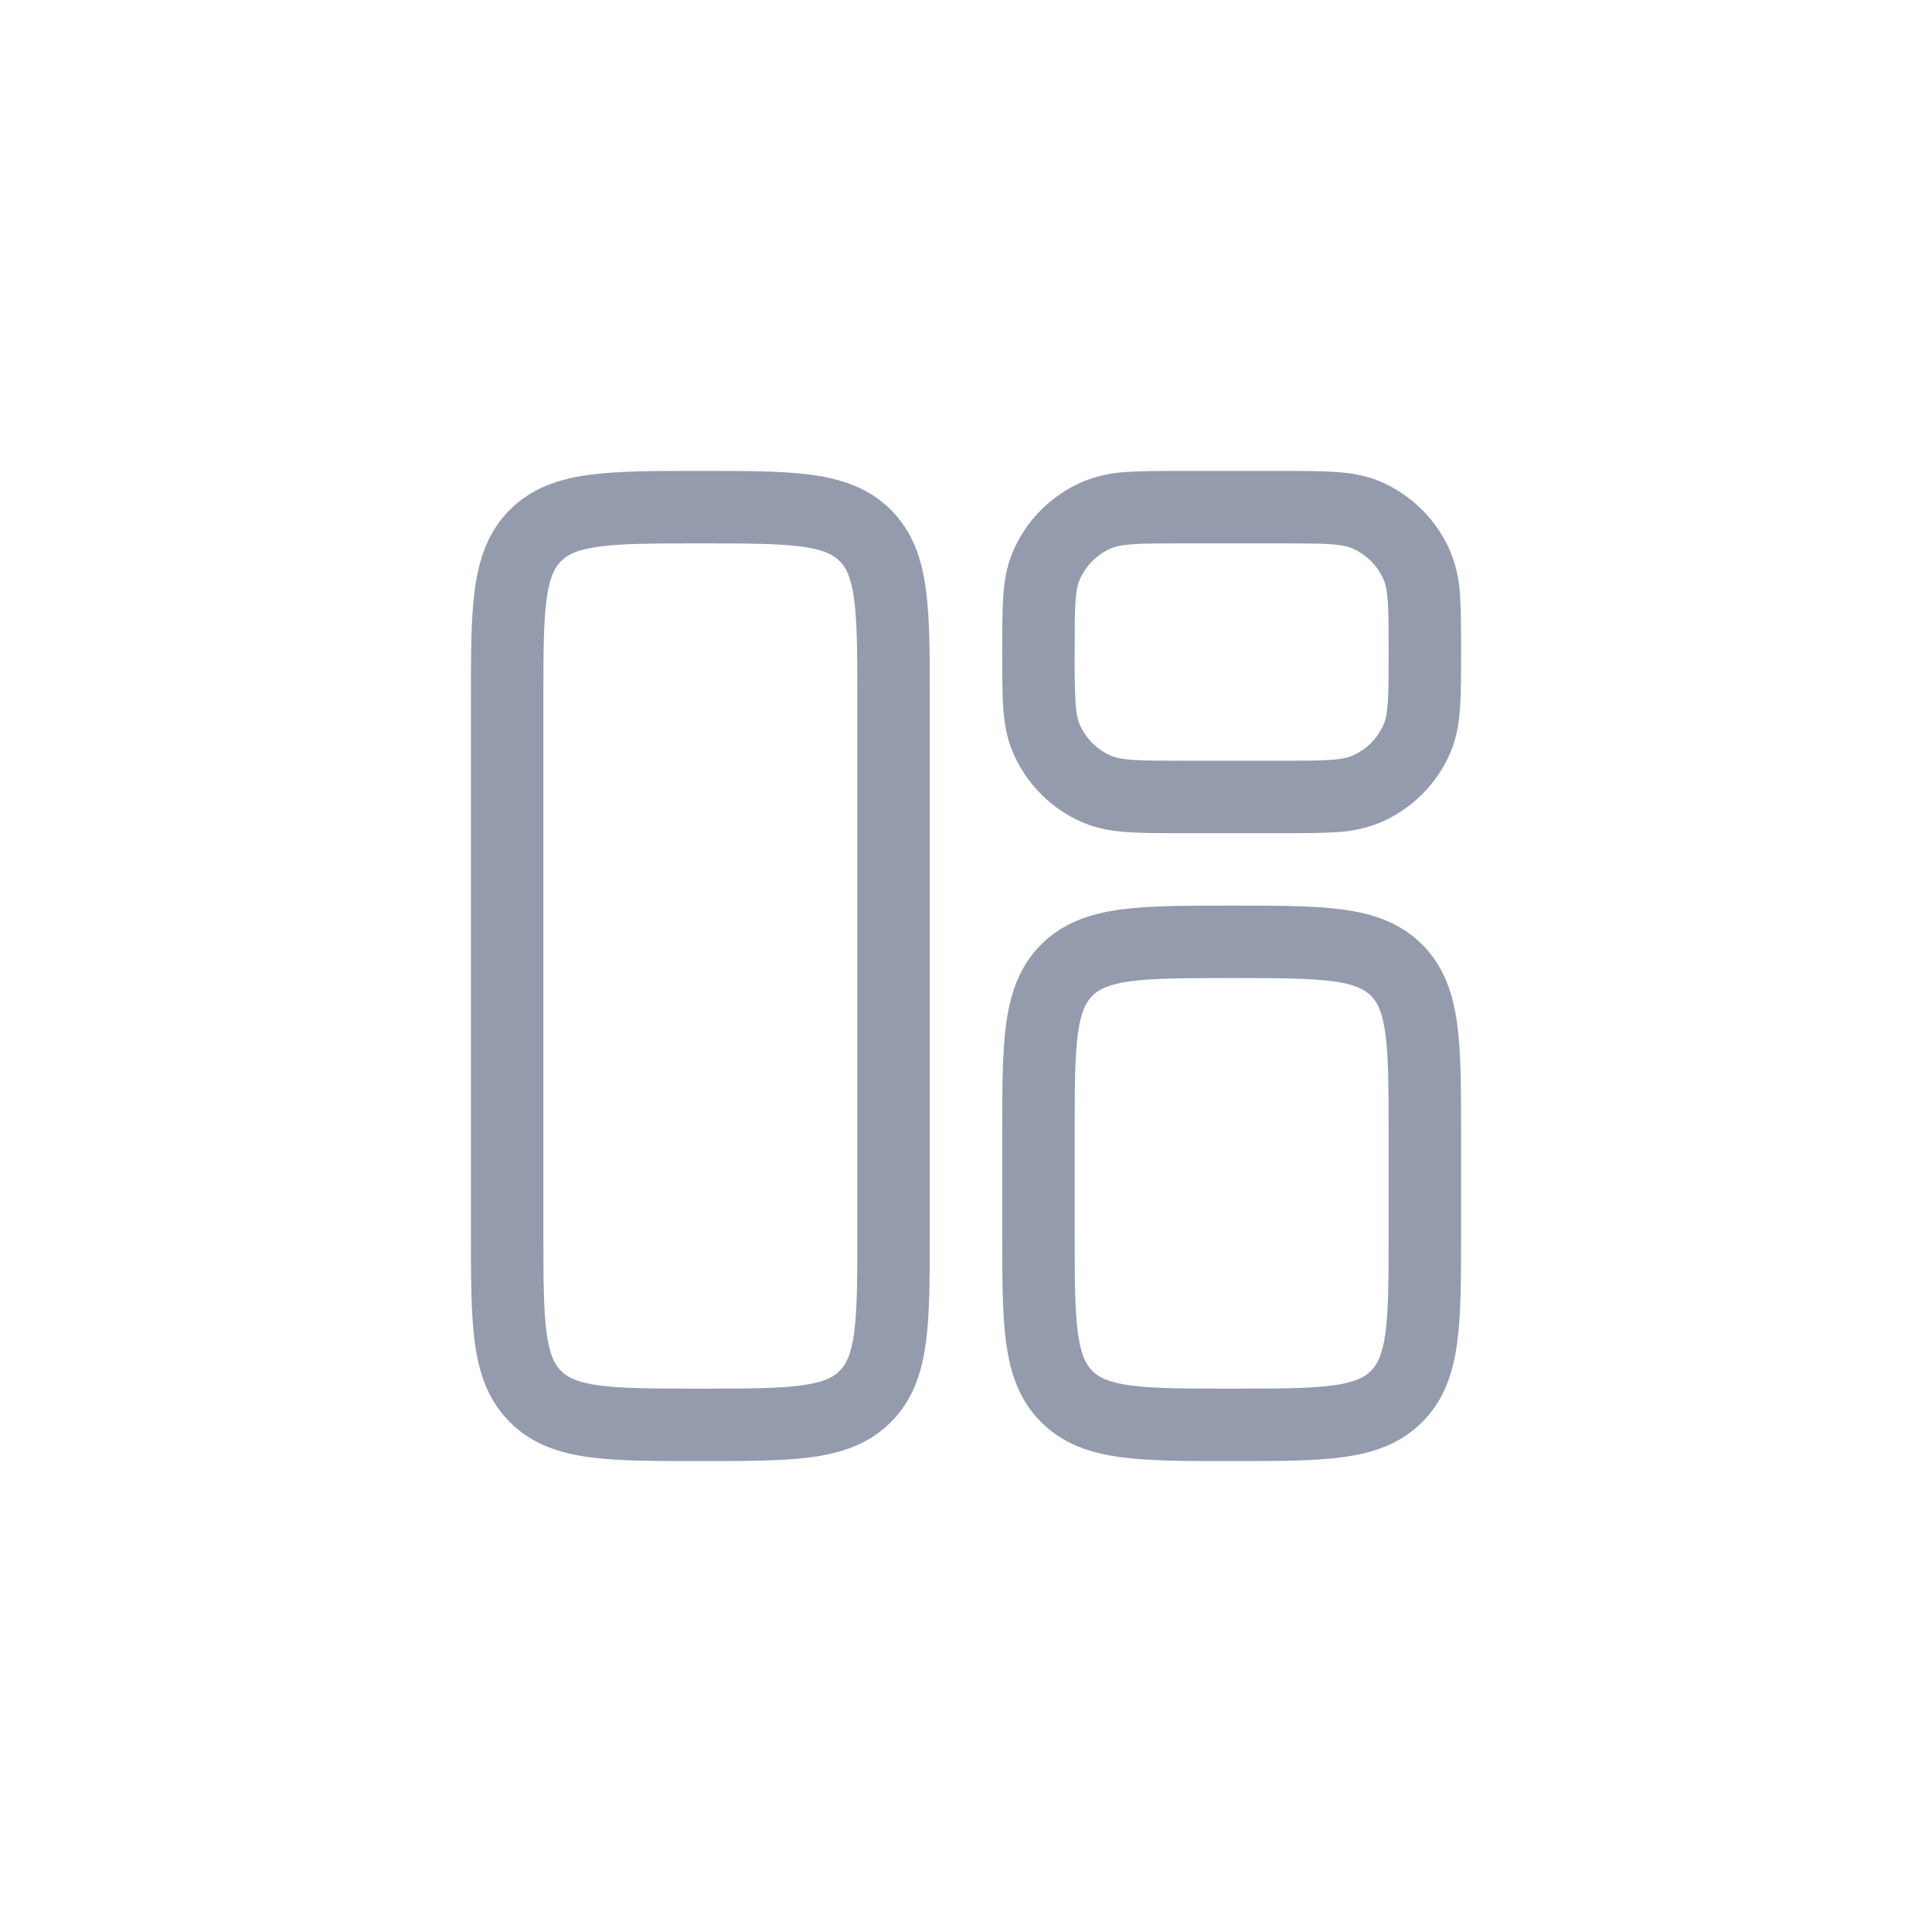
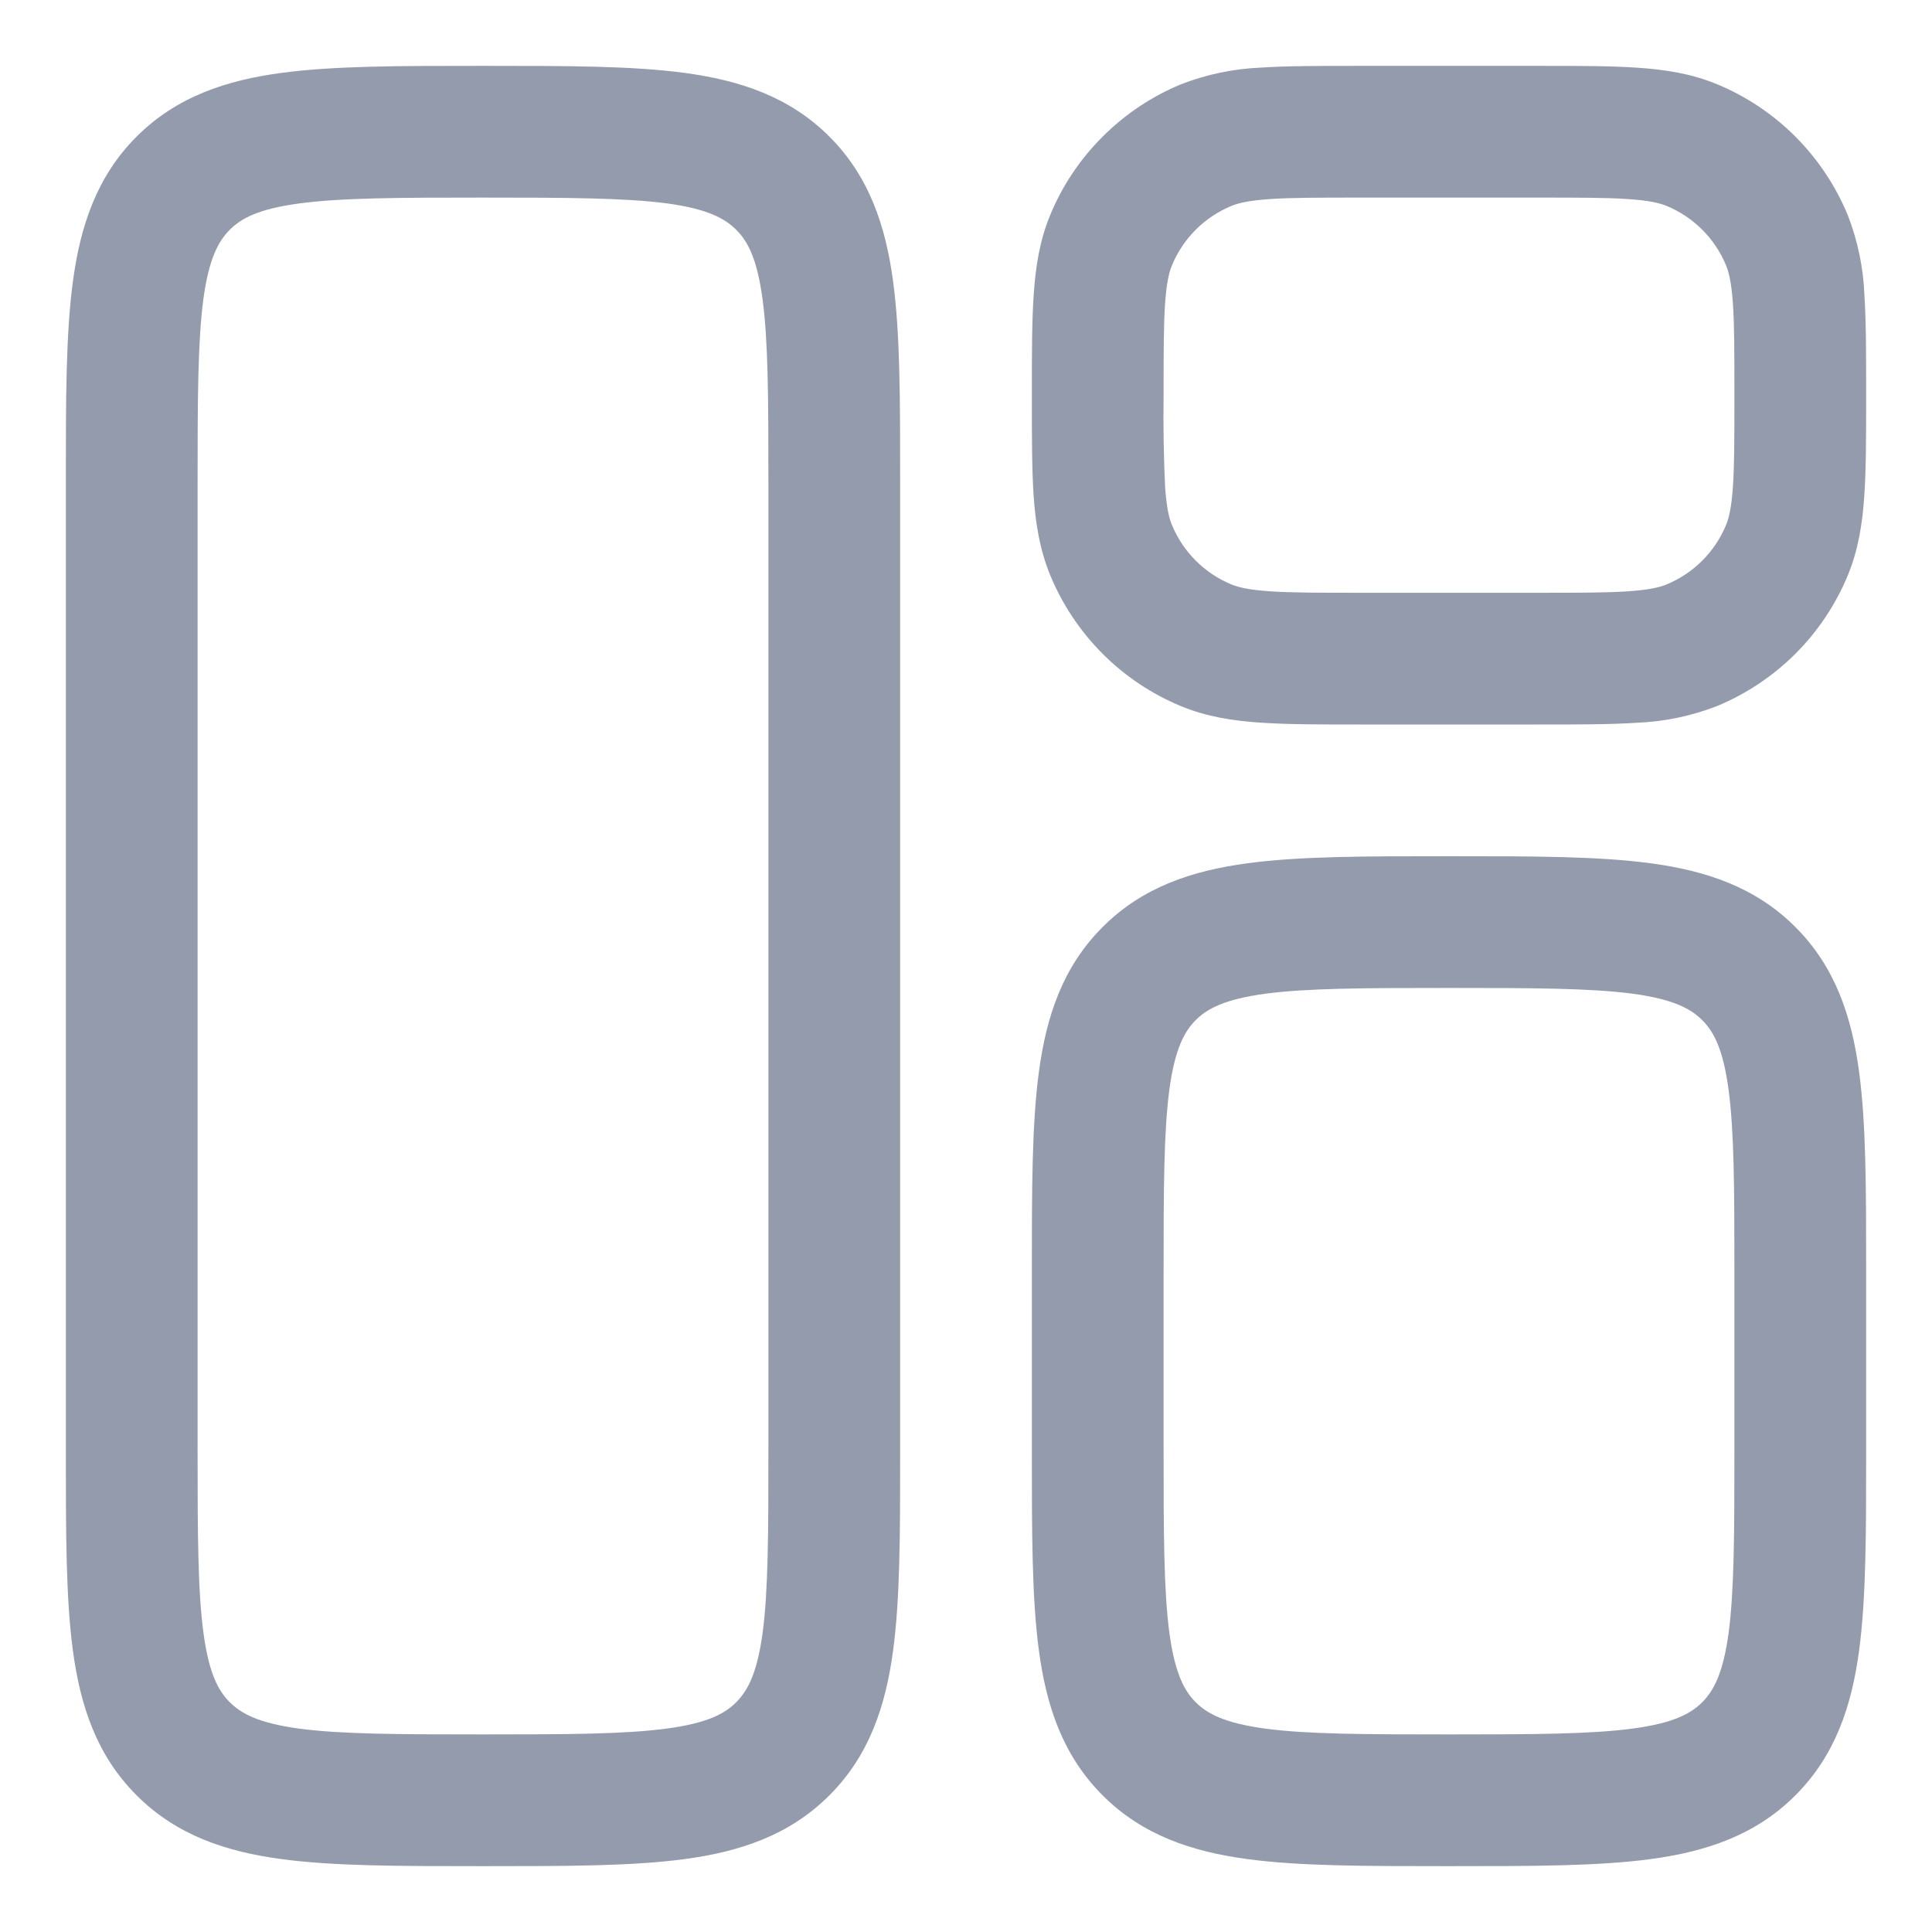
- <svg xmlns="http://www.w3.org/2000/svg" width="40" height="40" viewBox="0 0 40 40" fill="none">
-   <path fill-rule="evenodd" clip-rule="evenodd" d="M14.448 9.75H14.552C15.45 9.75 16.2 9.75 16.794 9.83C17.422 9.914 17.989 10.1 18.444 10.555C18.9 11.011 19.086 11.578 19.17 12.205C19.25 12.8 19.25 13.55 19.25 14.448V25.552C19.25 26.451 19.25 27.2 19.17 27.794C19.086 28.422 18.9 28.989 18.444 29.444C17.989 29.9 17.422 30.086 16.794 30.17C16.2 30.25 15.45 30.25 14.552 30.25H14.448C13.55 30.25 12.8 30.25 12.206 30.17C11.578 30.086 11.011 29.9 10.556 29.444C10.1 28.989 9.914 28.422 9.83 27.794C9.75 27.2 9.75 26.451 9.75 25.552V14.448C9.75 13.55 9.75 12.8 9.83 12.206C9.914 11.578 10.1 11.011 10.555 10.556C11.011 10.1 11.578 9.914 12.205 9.83C12.8 9.75 13.55 9.75 14.448 9.75ZM12.405 11.317C11.944 11.379 11.746 11.486 11.616 11.617C11.486 11.748 11.379 11.944 11.316 12.405C11.252 12.888 11.25 13.536 11.25 14.5V25.5C11.25 26.464 11.252 27.112 11.317 27.595C11.379 28.056 11.486 28.254 11.617 28.384C11.748 28.514 11.944 28.621 12.405 28.684C12.888 28.748 13.536 28.75 14.5 28.75C15.464 28.75 16.112 28.748 16.595 28.683C17.056 28.621 17.254 28.514 17.384 28.383C17.514 28.252 17.621 28.056 17.684 27.595C17.748 27.112 17.75 26.464 17.75 25.5V14.5C17.75 13.536 17.748 12.888 17.683 12.405C17.621 11.944 17.514 11.746 17.383 11.616C17.252 11.486 17.056 11.379 16.595 11.316C16.112 11.253 15.464 11.25 14.5 11.25C13.536 11.25 12.888 11.252 12.405 11.317ZM25.448 18.75H25.552C26.451 18.75 27.2 18.75 27.794 18.83C28.422 18.914 28.989 19.1 29.444 19.556C29.9 20.011 30.086 20.578 30.17 21.206C30.25 21.8 30.25 22.55 30.25 23.448V25.552C30.25 26.451 30.25 27.2 30.17 27.794C30.086 28.422 29.9 28.989 29.444 29.444C28.989 29.9 28.422 30.086 27.794 30.17C27.2 30.25 26.451 30.25 25.552 30.25H25.448C24.55 30.25 23.8 30.25 23.206 30.17C22.578 30.086 22.011 29.9 21.556 29.444C21.1 28.989 20.914 28.422 20.83 27.794C20.75 27.2 20.75 26.451 20.75 25.552V23.448C20.75 22.549 20.75 21.8 20.83 21.206C20.914 20.578 21.1 20.011 21.556 19.556C22.011 19.1 22.578 18.914 23.206 18.83C23.8 18.75 24.549 18.75 25.448 18.75ZM23.405 20.316C22.944 20.379 22.746 20.486 22.616 20.616C22.486 20.746 22.379 20.944 22.316 21.406C22.252 21.888 22.25 22.536 22.25 23.5V25.5C22.25 26.464 22.252 27.112 22.316 27.595C22.379 28.056 22.486 28.254 22.616 28.384C22.746 28.514 22.944 28.621 23.406 28.684C23.888 28.748 24.536 28.75 25.5 28.75C26.464 28.75 27.112 28.748 27.595 28.683C28.056 28.621 28.254 28.514 28.384 28.383C28.514 28.252 28.621 28.056 28.684 27.595C28.748 27.112 28.75 26.464 28.75 25.5V23.5C28.75 22.536 28.748 21.888 28.683 21.405C28.621 20.944 28.514 20.746 28.383 20.616C28.252 20.486 28.056 20.379 27.595 20.316C27.112 20.252 26.464 20.25 25.5 20.25C24.536 20.25 23.888 20.252 23.405 20.316ZM24.475 9.75C24.03 9.75 23.659 9.75 23.355 9.77C23.044 9.783 22.738 9.847 22.448 9.96C22.114 10.098 21.811 10.301 21.555 10.556C21.3 10.811 21.097 11.114 20.959 11.448C20.839 11.738 20.792 12.038 20.771 12.355C20.75 12.659 20.75 13.03 20.75 13.475V13.525C20.75 13.97 20.75 14.341 20.77 14.645C20.792 14.962 20.84 15.262 20.96 15.552C21.098 15.886 21.301 16.189 21.556 16.445C21.811 16.7 22.114 16.903 22.448 17.041C22.738 17.161 23.038 17.208 23.355 17.229C23.659 17.25 24.03 17.25 24.475 17.25H26.525C26.97 17.25 27.341 17.25 27.645 17.23C27.956 17.218 28.262 17.153 28.552 17.04C28.886 16.902 29.189 16.699 29.445 16.444C29.7 16.189 29.903 15.886 30.041 15.552C30.161 15.262 30.208 14.962 30.229 14.645C30.25 14.341 30.25 13.97 30.25 13.525V13.475C30.25 13.03 30.25 12.659 30.23 12.355C30.218 12.044 30.153 11.738 30.04 11.448C29.902 11.114 29.699 10.811 29.444 10.556C29.189 10.3 28.886 10.097 28.552 9.959C28.262 9.839 27.962 9.792 27.645 9.771C27.341 9.75 26.97 9.75 26.525 9.75H24.475ZM23.022 11.345C23.099 11.313 23.216 11.284 23.457 11.267C23.704 11.25 24.024 11.25 24.5 11.25H26.5C26.976 11.25 27.296 11.25 27.543 11.267C27.784 11.284 27.901 11.313 27.978 11.345C28.285 11.472 28.528 11.715 28.655 12.022C28.687 12.099 28.716 12.216 28.733 12.457C28.75 12.704 28.75 13.024 28.75 13.5C28.75 13.976 28.75 14.296 28.733 14.543C28.716 14.784 28.687 14.901 28.655 14.978C28.592 15.13 28.5 15.268 28.384 15.384C28.268 15.5 28.13 15.592 27.978 15.655C27.901 15.687 27.784 15.716 27.543 15.733C27.296 15.75 26.976 15.75 26.5 15.75H24.5C24.024 15.75 23.704 15.75 23.457 15.733C23.216 15.716 23.099 15.687 23.022 15.655C22.87 15.592 22.732 15.5 22.616 15.384C22.5 15.268 22.408 15.13 22.345 14.978C22.313 14.901 22.284 14.784 22.267 14.543C22.251 14.196 22.245 13.848 22.25 13.5C22.25 13.024 22.25 12.704 22.267 12.457C22.284 12.216 22.313 12.099 22.345 12.022C22.472 11.715 22.715 11.472 23.022 11.345Z" fill="#949BAD" />
+ <svg xmlns="http://www.w3.org/2000/svg" width="22" height="22" viewBox="0 0 22 22" fill="none">
+   <path fill-rule="evenodd" clip-rule="evenodd" d="M5.448 0.75H5.552C6.45 0.75 7.2 0.75 7.794 0.83C8.422 0.914 8.989 1.1 9.444 1.555C9.9 2.011 10.086 2.578 10.17 3.205C10.25 3.8 10.25 4.55 10.25 5.448V16.552C10.25 17.451 10.25 18.2 10.17 18.794C10.086 19.422 9.9 19.989 9.444 20.444C8.989 20.9 8.422 21.086 7.794 21.17C7.2 21.25 6.45 21.25 5.552 21.25H5.448C4.55 21.25 3.8 21.25 3.206 21.17C2.578 21.086 2.011 20.9 1.556 20.444C1.1 19.989 0.914 19.422 0.83 18.794C0.75 18.2 0.75 17.451 0.75 16.552V5.448C0.75 4.55 0.75 3.8 0.83 3.206C0.914 2.578 1.1 2.011 1.555 1.556C2.011 1.1 2.578 0.914 3.205 0.83C3.8 0.75 4.55 0.75 5.448 0.75ZM3.405 2.317C2.944 2.379 2.746 2.486 2.616 2.617C2.486 2.748 2.379 2.944 2.316 3.405C2.252 3.888 2.25 4.536 2.25 5.5V16.5C2.25 17.464 2.252 18.112 2.317 18.595C2.379 19.056 2.486 19.254 2.617 19.384C2.748 19.514 2.944 19.621 3.405 19.684C3.888 19.748 4.536 19.75 5.5 19.75C6.464 19.75 7.112 19.748 7.595 19.683C8.056 19.621 8.254 19.514 8.384 19.383C8.514 19.252 8.621 19.056 8.684 18.595C8.748 18.112 8.75 17.464 8.75 16.5V5.5C8.75 4.536 8.748 3.888 8.683 3.405C8.621 2.944 8.514 2.746 8.383 2.616C8.252 2.486 8.056 2.379 7.595 2.316C7.112 2.253 6.464 2.25 5.5 2.25C4.536 2.25 3.888 2.252 3.405 2.317ZM16.448 9.75H16.552C17.451 9.75 18.2 9.75 18.794 9.83C19.422 9.914 19.989 10.1 20.444 10.556C20.9 11.011 21.086 11.578 21.17 12.206C21.25 12.8 21.25 13.55 21.25 14.448V16.552C21.25 17.451 21.25 18.2 21.17 18.794C21.086 19.422 20.9 19.989 20.444 20.444C19.989 20.9 19.422 21.086 18.794 21.17C18.2 21.25 17.451 21.25 16.552 21.25H16.448C15.55 21.25 14.8 21.25 14.206 21.17C13.578 21.086 13.011 20.9 12.556 20.444C12.1 19.989 11.914 19.422 11.83 18.794C11.75 18.2 11.75 17.451 11.75 16.552V14.448C11.75 13.549 11.75 12.8 11.83 12.206C11.914 11.578 12.1 11.011 12.556 10.556C13.011 10.1 13.578 9.914 14.206 9.83C14.8 9.75 15.549 9.75 16.448 9.75ZM14.405 11.316C13.944 11.379 13.746 11.486 13.616 11.616C13.486 11.746 13.379 11.944 13.316 12.406C13.252 12.888 13.25 13.536 13.25 14.5V16.5C13.25 17.464 13.252 18.112 13.316 18.595C13.379 19.056 13.486 19.254 13.616 19.384C13.746 19.514 13.944 19.621 14.406 19.684C14.888 19.748 15.536 19.75 16.5 19.75C17.464 19.75 18.112 19.748 18.595 19.683C19.056 19.621 19.254 19.514 19.384 19.383C19.514 19.252 19.621 19.056 19.684 18.595C19.748 18.112 19.75 17.464 19.75 16.5V14.5C19.75 13.536 19.748 12.888 19.683 12.405C19.621 11.944 19.514 11.746 19.383 11.616C19.252 11.486 19.056 11.379 18.595 11.316C18.112 11.252 17.464 11.25 16.5 11.25C15.536 11.25 14.888 11.252 14.405 11.316ZM15.475 0.75C15.03 0.75 14.659 0.75 14.355 0.77C14.044 0.783 13.738 0.847 13.448 0.96C13.114 1.098 12.811 1.301 12.556 1.556C12.3 1.811 12.097 2.114 11.959 2.448C11.839 2.738 11.792 3.038 11.771 3.355C11.75 3.659 11.75 4.03 11.75 4.475V4.525C11.75 4.97 11.75 5.341 11.77 5.645C11.792 5.962 11.84 6.262 11.96 6.552C12.098 6.886 12.301 7.189 12.556 7.445C12.811 7.7 13.114 7.903 13.448 8.041C13.738 8.161 14.038 8.208 14.355 8.229C14.659 8.25 15.03 8.25 15.475 8.25H17.525C17.97 8.25 18.341 8.25 18.645 8.23C18.956 8.217 19.262 8.153 19.552 8.04C19.886 7.902 20.189 7.699 20.445 7.444C20.7 7.189 20.903 6.886 21.041 6.552C21.161 6.262 21.208 5.962 21.229 5.645C21.25 5.341 21.25 4.97 21.25 4.525V4.475C21.25 4.03 21.25 3.659 21.23 3.355C21.218 3.044 21.153 2.738 21.04 2.448C20.902 2.114 20.699 1.811 20.444 1.555C20.189 1.3 19.886 1.097 19.552 0.959C19.262 0.839 18.962 0.792 18.645 0.771C18.341 0.75 17.97 0.75 17.525 0.75H15.475ZM14.022 2.345C14.099 2.313 14.216 2.284 14.457 2.267C14.704 2.25 15.024 2.25 15.5 2.25H17.5C17.976 2.25 18.296 2.25 18.543 2.267C18.784 2.284 18.901 2.313 18.978 2.345C19.285 2.472 19.528 2.715 19.655 3.022C19.687 3.099 19.716 3.216 19.733 3.457C19.75 3.704 19.75 4.024 19.75 4.5C19.75 4.976 19.75 5.296 19.733 5.543C19.716 5.784 19.687 5.901 19.655 5.978C19.592 6.13 19.5 6.268 19.384 6.384C19.268 6.5 19.13 6.592 18.978 6.655C18.901 6.687 18.784 6.716 18.543 6.733C18.296 6.75 17.976 6.75 17.5 6.75H15.5C15.024 6.75 14.704 6.75 14.457 6.733C14.216 6.716 14.099 6.687 14.022 6.655C13.87 6.592 13.732 6.5 13.616 6.384C13.5 6.268 13.408 6.13 13.345 5.978C13.313 5.901 13.284 5.784 13.267 5.543C13.251 5.196 13.245 4.848 13.25 4.5C13.25 4.024 13.25 3.704 13.267 3.457C13.284 3.216 13.313 3.099 13.345 3.022C13.472 2.715 13.715 2.472 14.022 2.345Z" fill="#949BAD" />
</svg>
